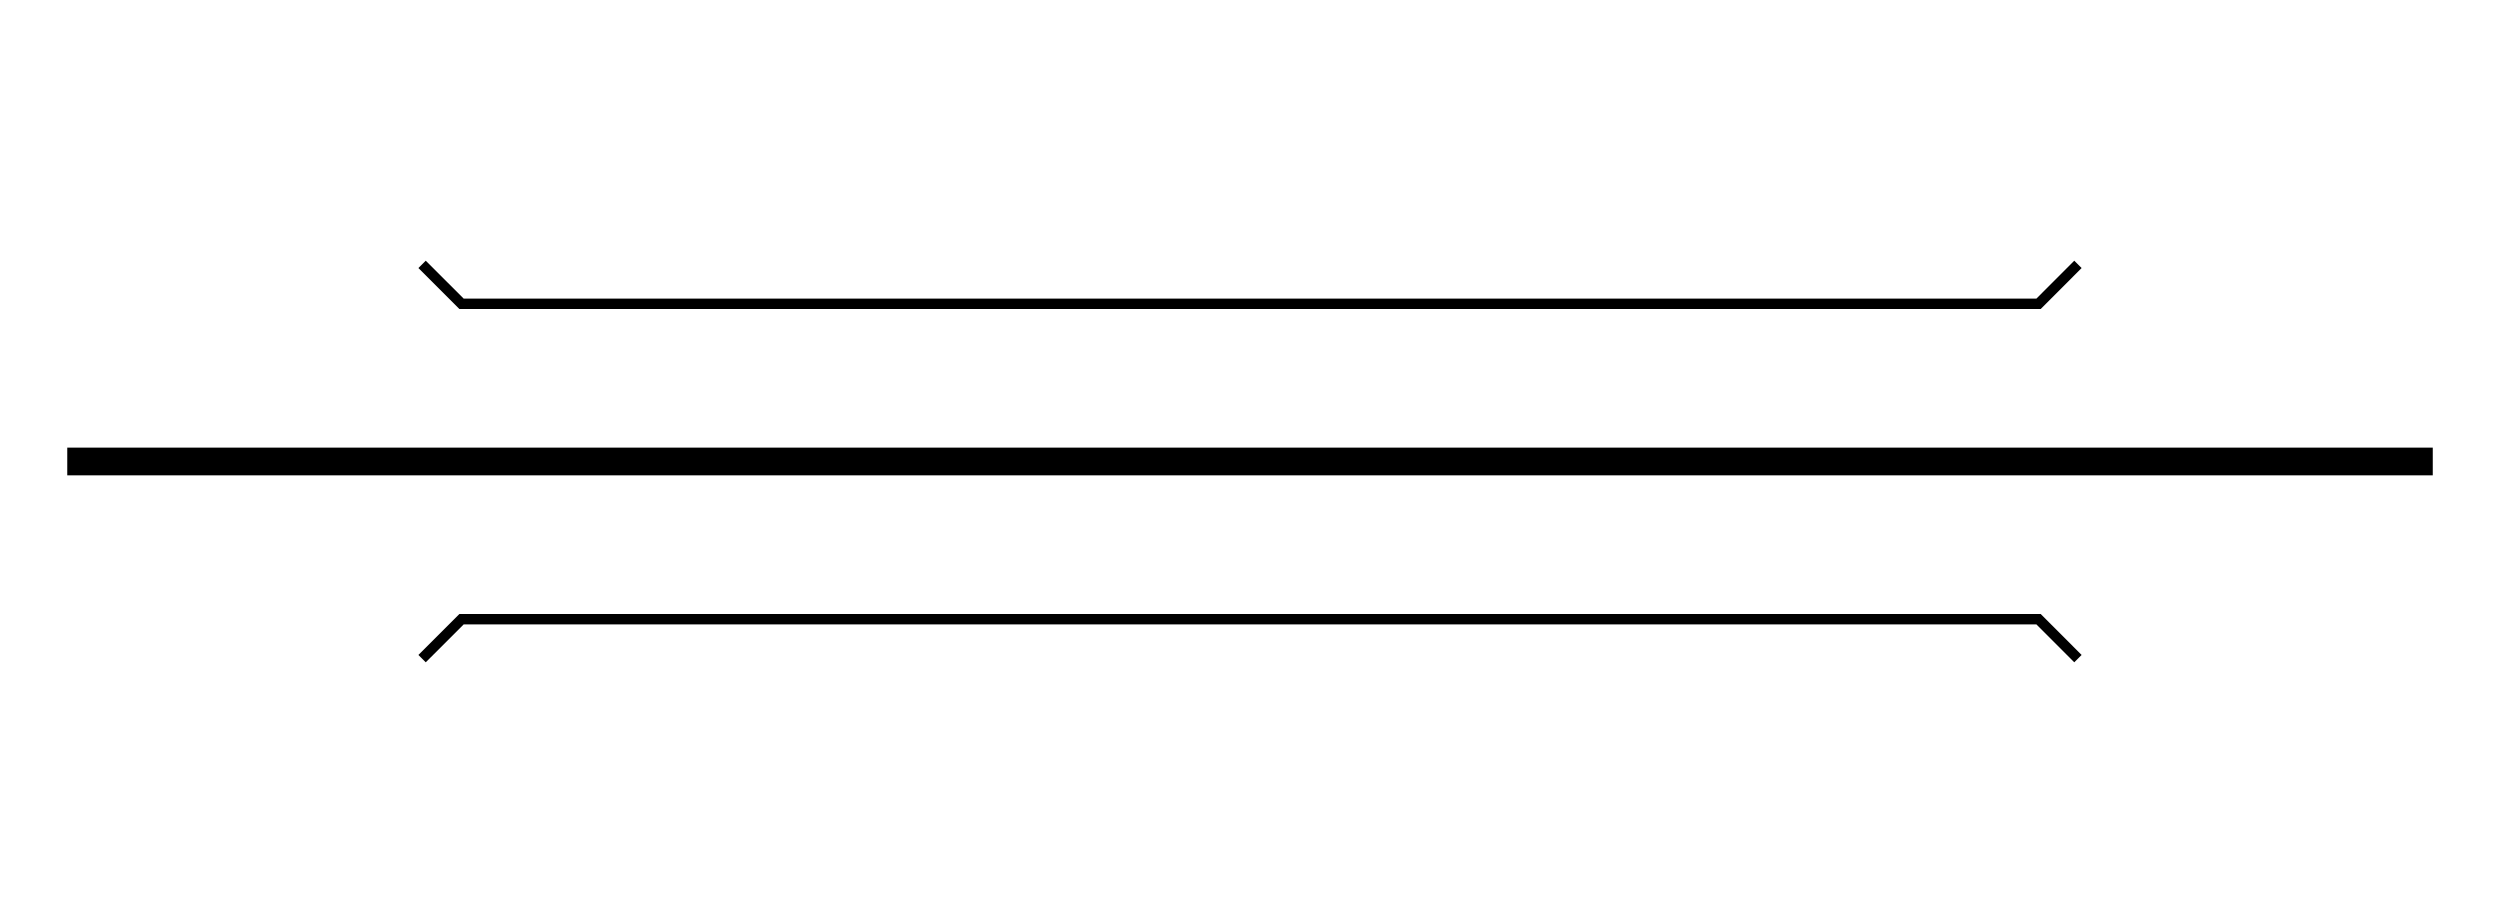
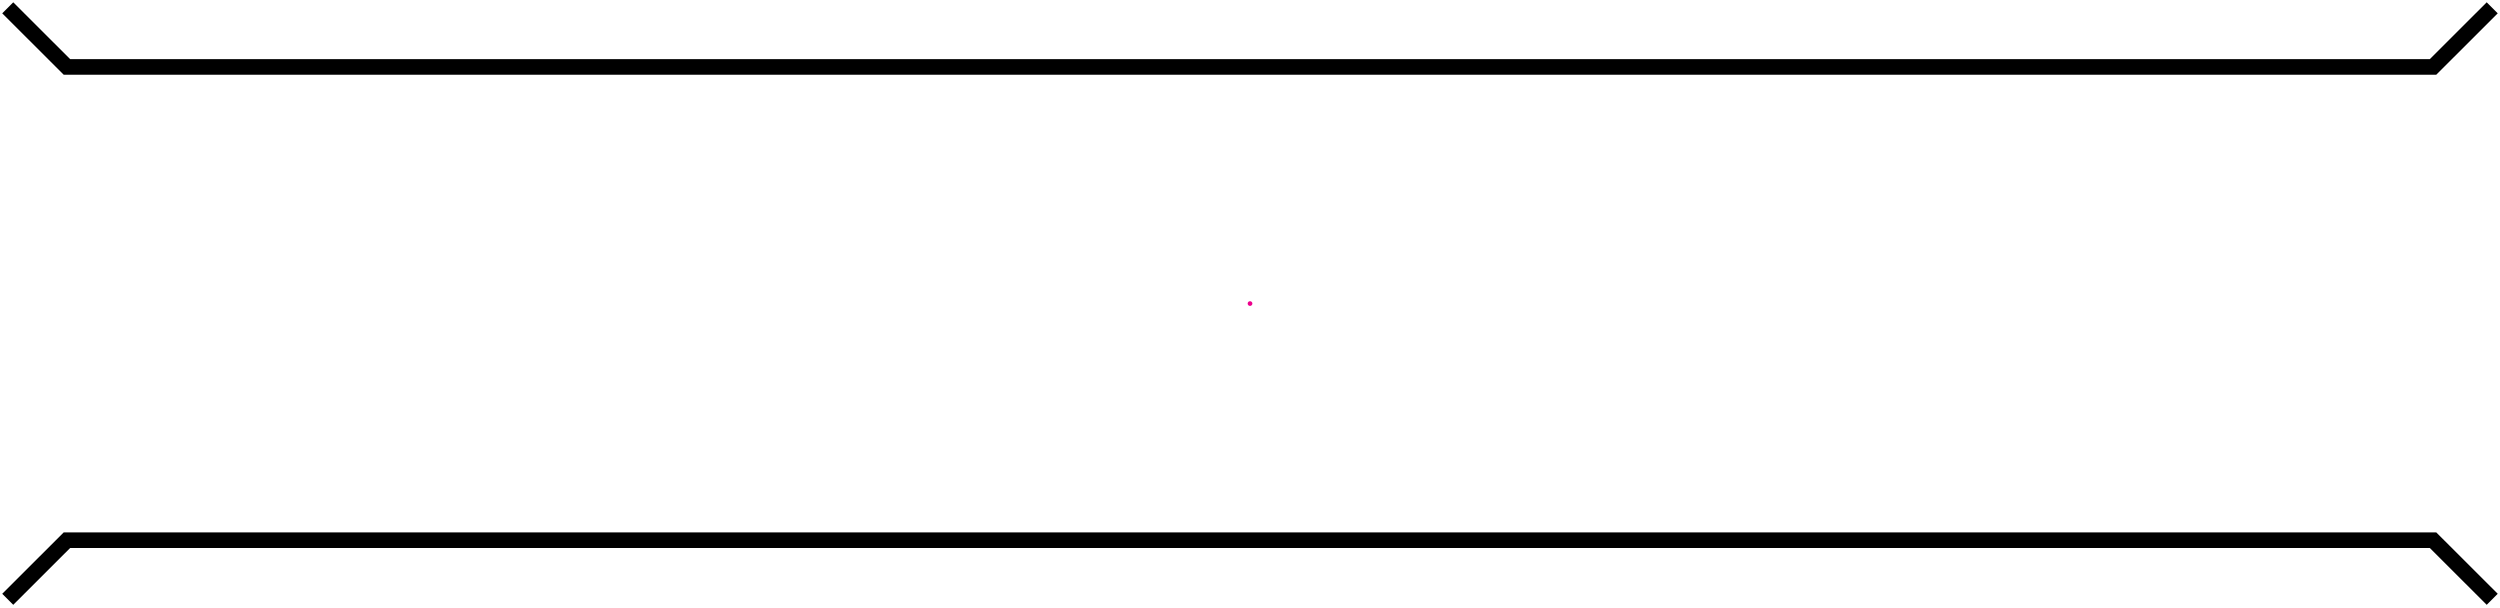
- <svg xmlns="http://www.w3.org/2000/svg" width="179.748pt" height="66.362pt" viewBox="0 0 179.748 66.362" version="1.1">
+ <svg xmlns="http://www.w3.org/2000/svg" width="119.803pt" height="29.094pt" viewBox="0 0 119.803 29.094" version="1.1">
+   <defs>
+     <clipPath id="clip1">
+       <path d="M 0 0 L 119.805 0 L 119.805 14 L 0 14 Z M 0 0 " />
+     </clipPath>
+     <clipPath id="clip2">
+       <path d="M 0 15 L 119.805 15 L 119.805 29.094 L 0 29.094 Z M 0 15 " />
+     </clipPath>
+   </defs>
  <g id="surface1">
-     <path style=" stroke:none;fill-rule:nonzero;fill:rgb(100%,100%,100%);fill-opacity:1;" d="M 33.184 21.844 L 33.184 44.52 L 146.57 44.52 L 146.57 21.844 Z M 33.184 21.844 " />
-     <path style="fill:none;stroke-width:0.747;stroke-linecap:butt;stroke-linejoin:miter;stroke:rgb(0%,0%,0%);stroke-opacity:1;stroke-miterlimit:10;" d="M 25.513 14.173 L 28.349 11.337 L 141.735 11.337 L 144.567 14.173 " transform="matrix(1,0,0,-1,4.835,33.181)" />
-     <path style="fill:none;stroke-width:0.747;stroke-linecap:butt;stroke-linejoin:miter;stroke:rgb(0%,0%,0%);stroke-opacity:1;stroke-miterlimit:10;" d="M 25.513 -14.174 L 28.349 -11.339 L 141.735 -11.339 L 144.567 -14.174 " transform="matrix(1,0,0,-1,4.835,33.181)" />
-     <path style="fill:none;stroke-width:1.993;stroke-linecap:butt;stroke-linejoin:miter;stroke:rgb(0%,0%,0%);stroke-opacity:1;stroke-miterlimit:10;" d="M 0.001 0.001 L 170.079 0.001 " transform="matrix(1,0,0,-1,4.835,33.181)" />
+     <path style=" stroke:none;fill-rule:nonzero;fill:rgb(100%,100%,100%);fill-opacity:1;" d="M 3.207 3.207 L 3.207 25.887 L 116.594 25.887 L 116.594 3.207 Z M 3.207 3.207 " />
+     <g clip-path="url(#clip1)" clip-rule="nonzero">
+       <path style="fill:none;stroke-width:0.747;stroke-linecap:butt;stroke-linejoin:miter;stroke:rgb(0%,0%,0%);stroke-opacity:1;stroke-miterlimit:10;" d="M -59.53 14.172 L -56.694 11.34 L 56.693 11.34 L 59.529 14.172 " transform="matrix(1,0,0,-1,59.901,14.547)" />
+     </g>
+     <g clip-path="url(#clip2)" clip-rule="nonzero">
+       <path style="fill:none;stroke-width:0.747;stroke-linecap:butt;stroke-linejoin:miter;stroke:rgb(0%,0%,0%);stroke-opacity:1;stroke-miterlimit:10;" d="M -59.53 -14.172 L -56.694 -11.34 L 56.693 -11.34 L 59.529 -14.172 " transform="matrix(1,0,0,-1,59.901,14.547)" />
+     </g>
+     <path style=" stroke:none;fill-rule:nonzero;fill:rgb(92.549%,0%,54.9%);fill-opacity:1;" d="M 60.016 14.547 C 60.016 14.484 59.965 14.434 59.902 14.434 C 59.84 14.434 59.789 14.484 59.789 14.547 C 59.789 14.609 59.84 14.66 59.902 14.66 C 59.965 14.66 60.016 14.609 60.016 14.547 Z M 60.016 14.547 " />
  </g>
</svg>
